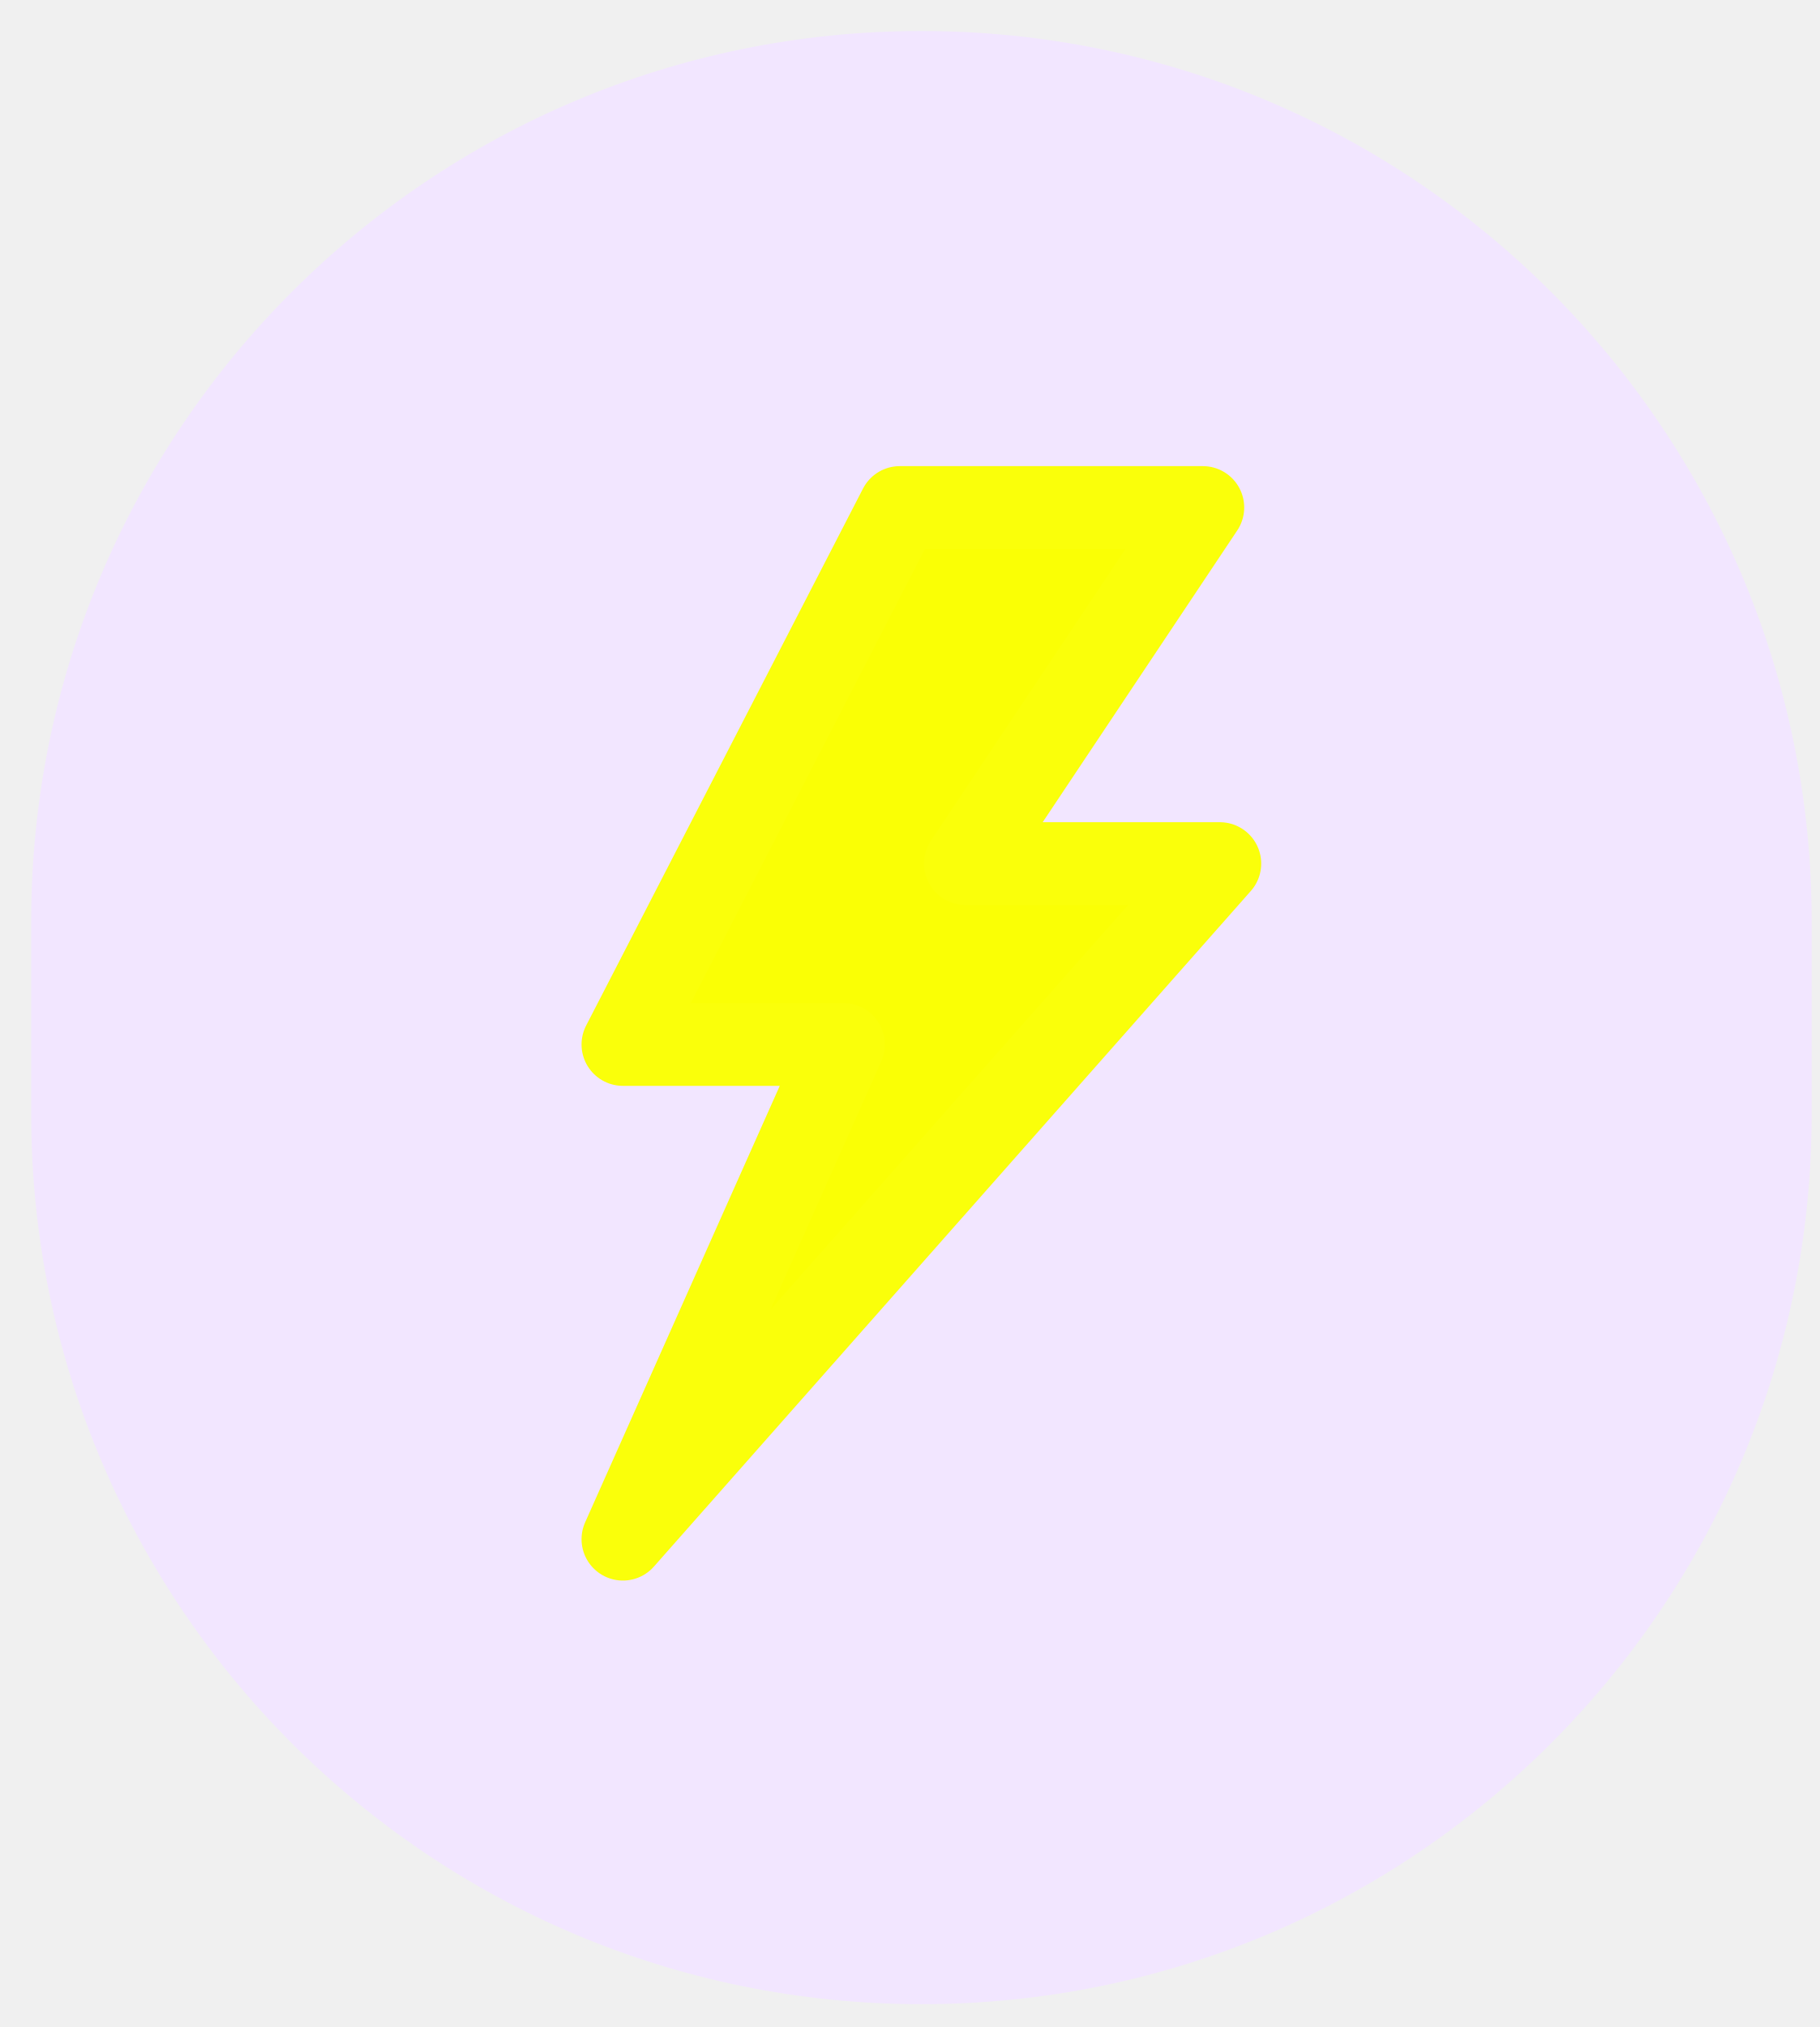
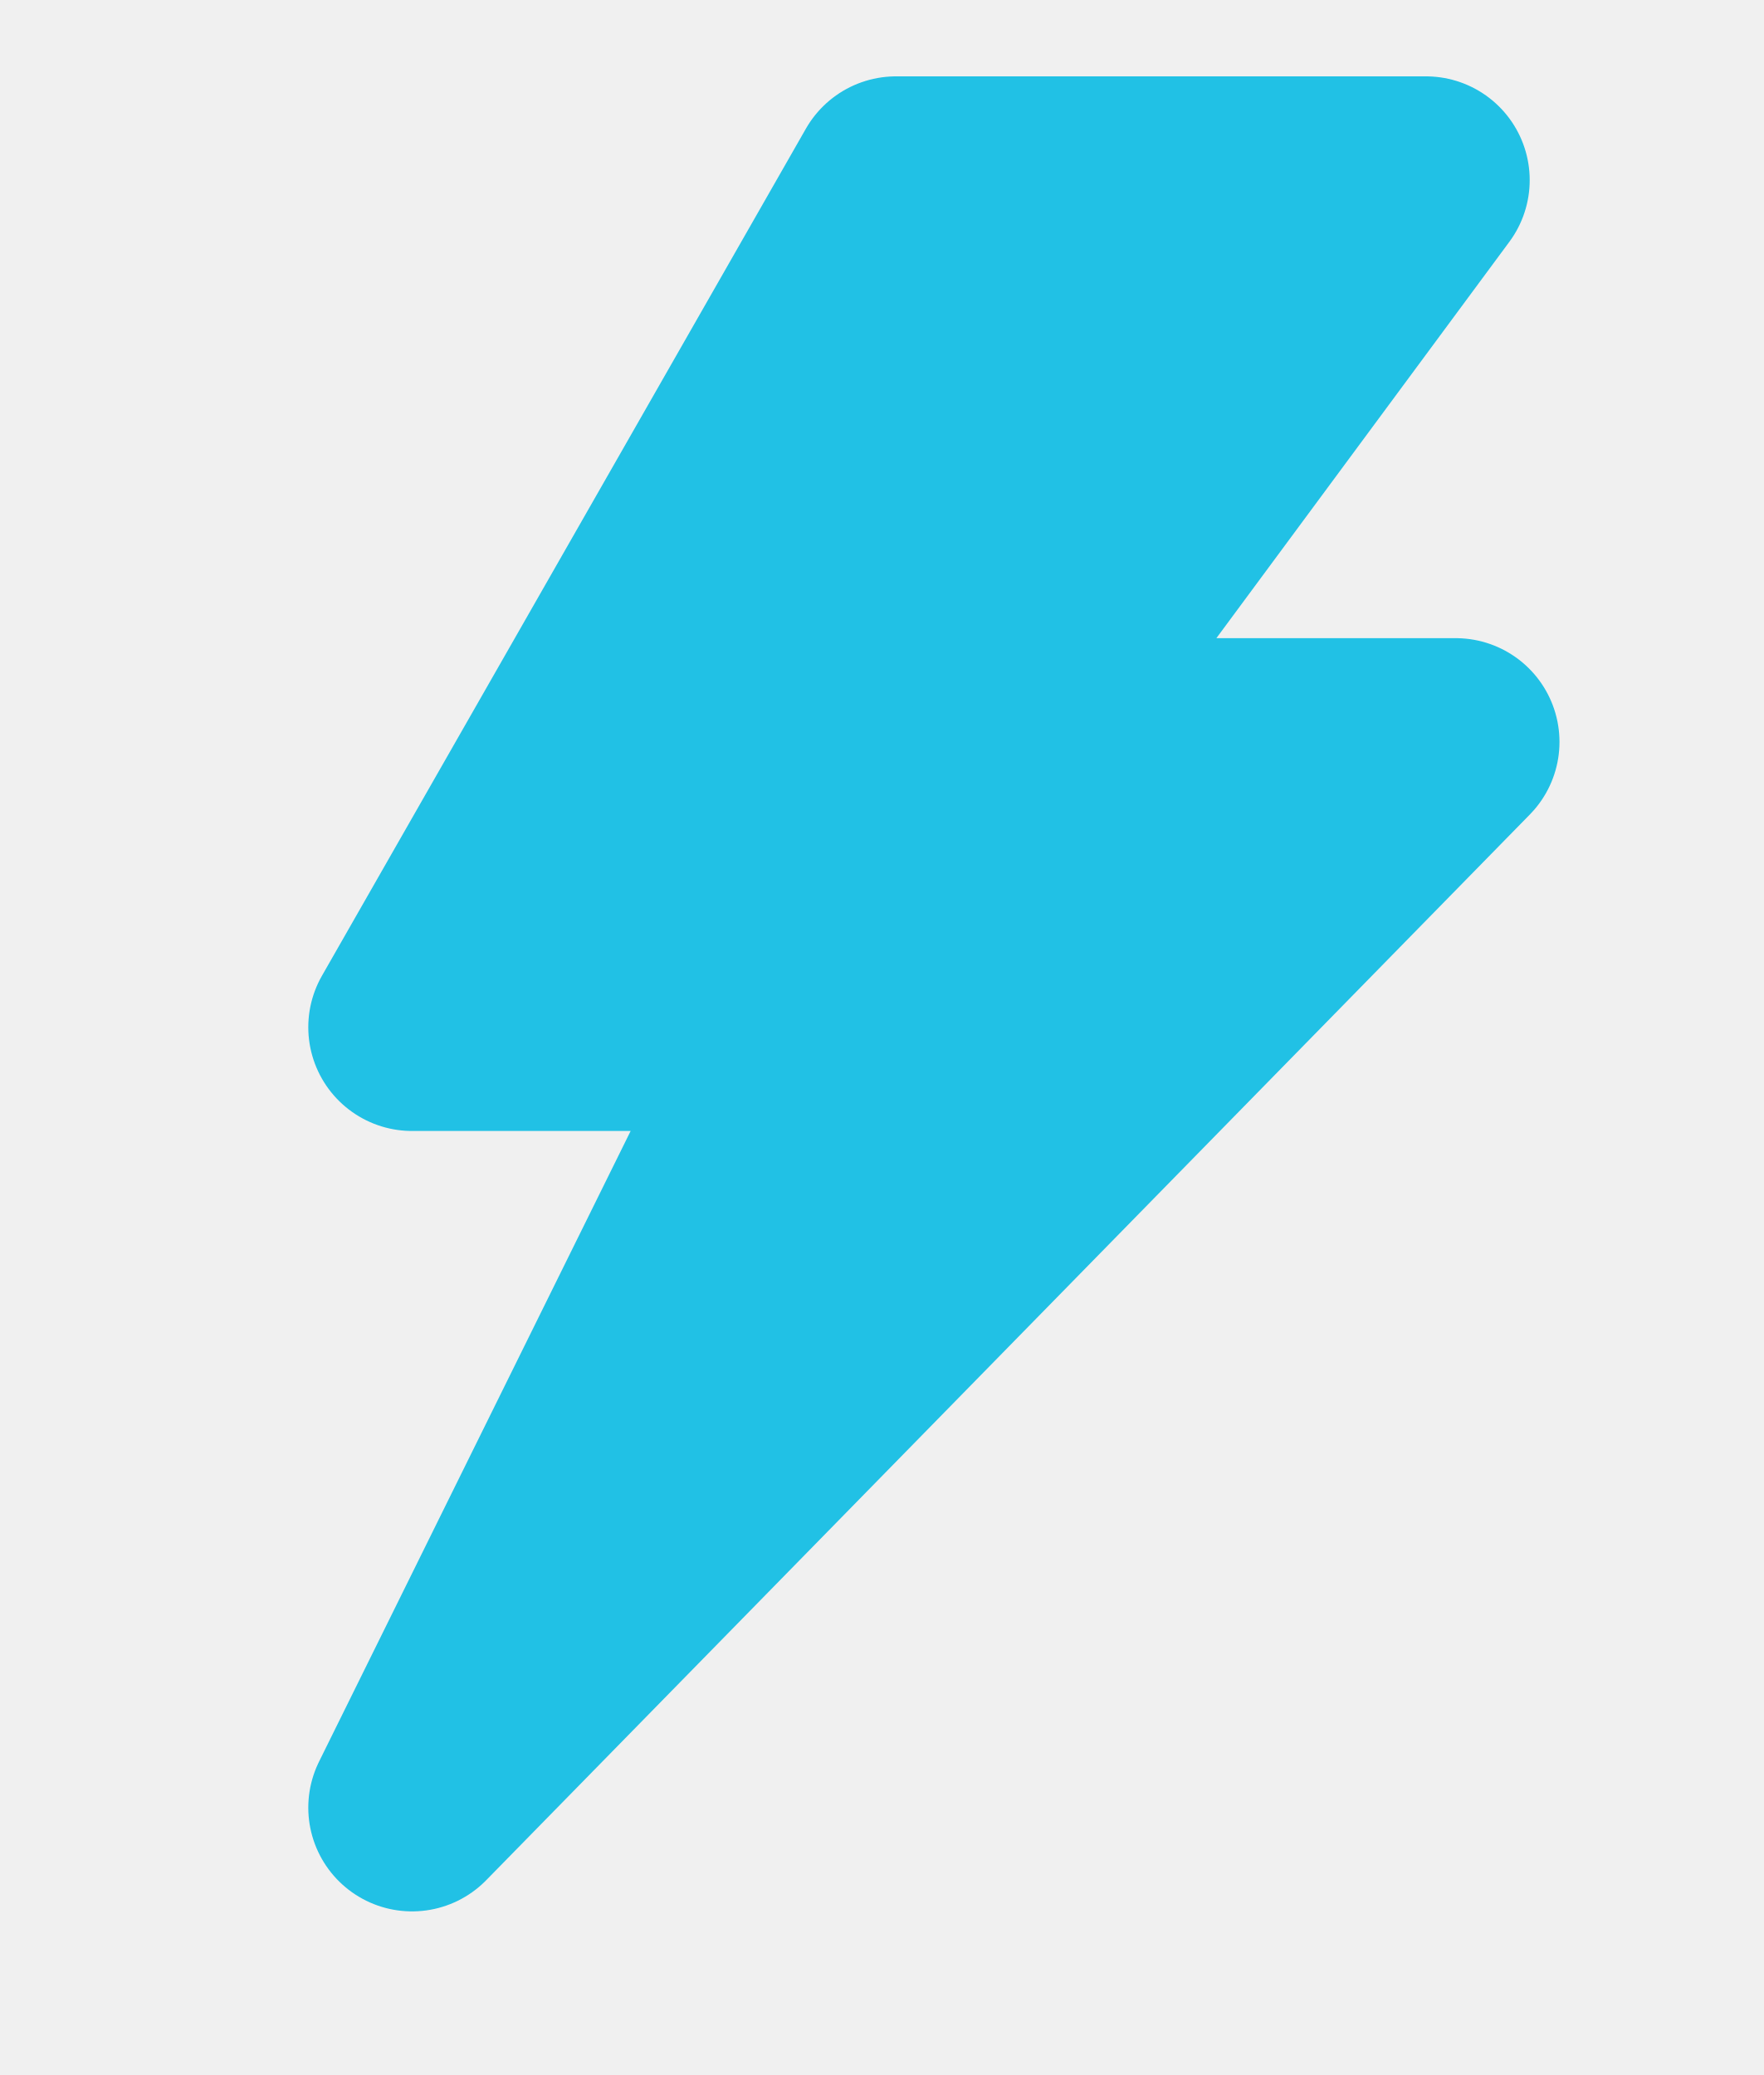
- <svg xmlns="http://www.w3.org/2000/svg" width="44" height="49" viewBox="0 0 44 49" fill="none">
-   <rect x="0.754" y="0.75" width="43.047" height="47.698" rx="21.523" fill="#F2E6FF" />
-   <path opacity="0.98" d="M21.754 12.268H29.081L23.34 20.876H29.492L15.06 37.208L20.393 25.249H15.06L21.754 12.268Z" fill="#FAFF00" stroke="#FAFF05" stroke-width="2" stroke-linejoin="round" />
+ <svg xmlns="http://www.w3.org/2000/svg" width="17" height="20" viewBox="0 0 17 20" fill="none">
+   <g clip-path="url(#clip0_301_7692)">
+     <path opacity="0.98" d="M8.635 1.736H13.742L9.74 7.151H14.029L3.971 17.423L7.687 9.901H3.971L8.635 1.736Z" fill="#1DC0E4" stroke="#1DC0E4" stroke-width="2" stroke-linejoin="round" />
+   </g>
+   <defs>
+     <clipPath id="clip0_301_7692">
+       <rect width="16.216" height="19.757" fill="white" transform="translate(0.486328 0.0664062)" />
+     </clipPath>
+   </defs>
</svg>
